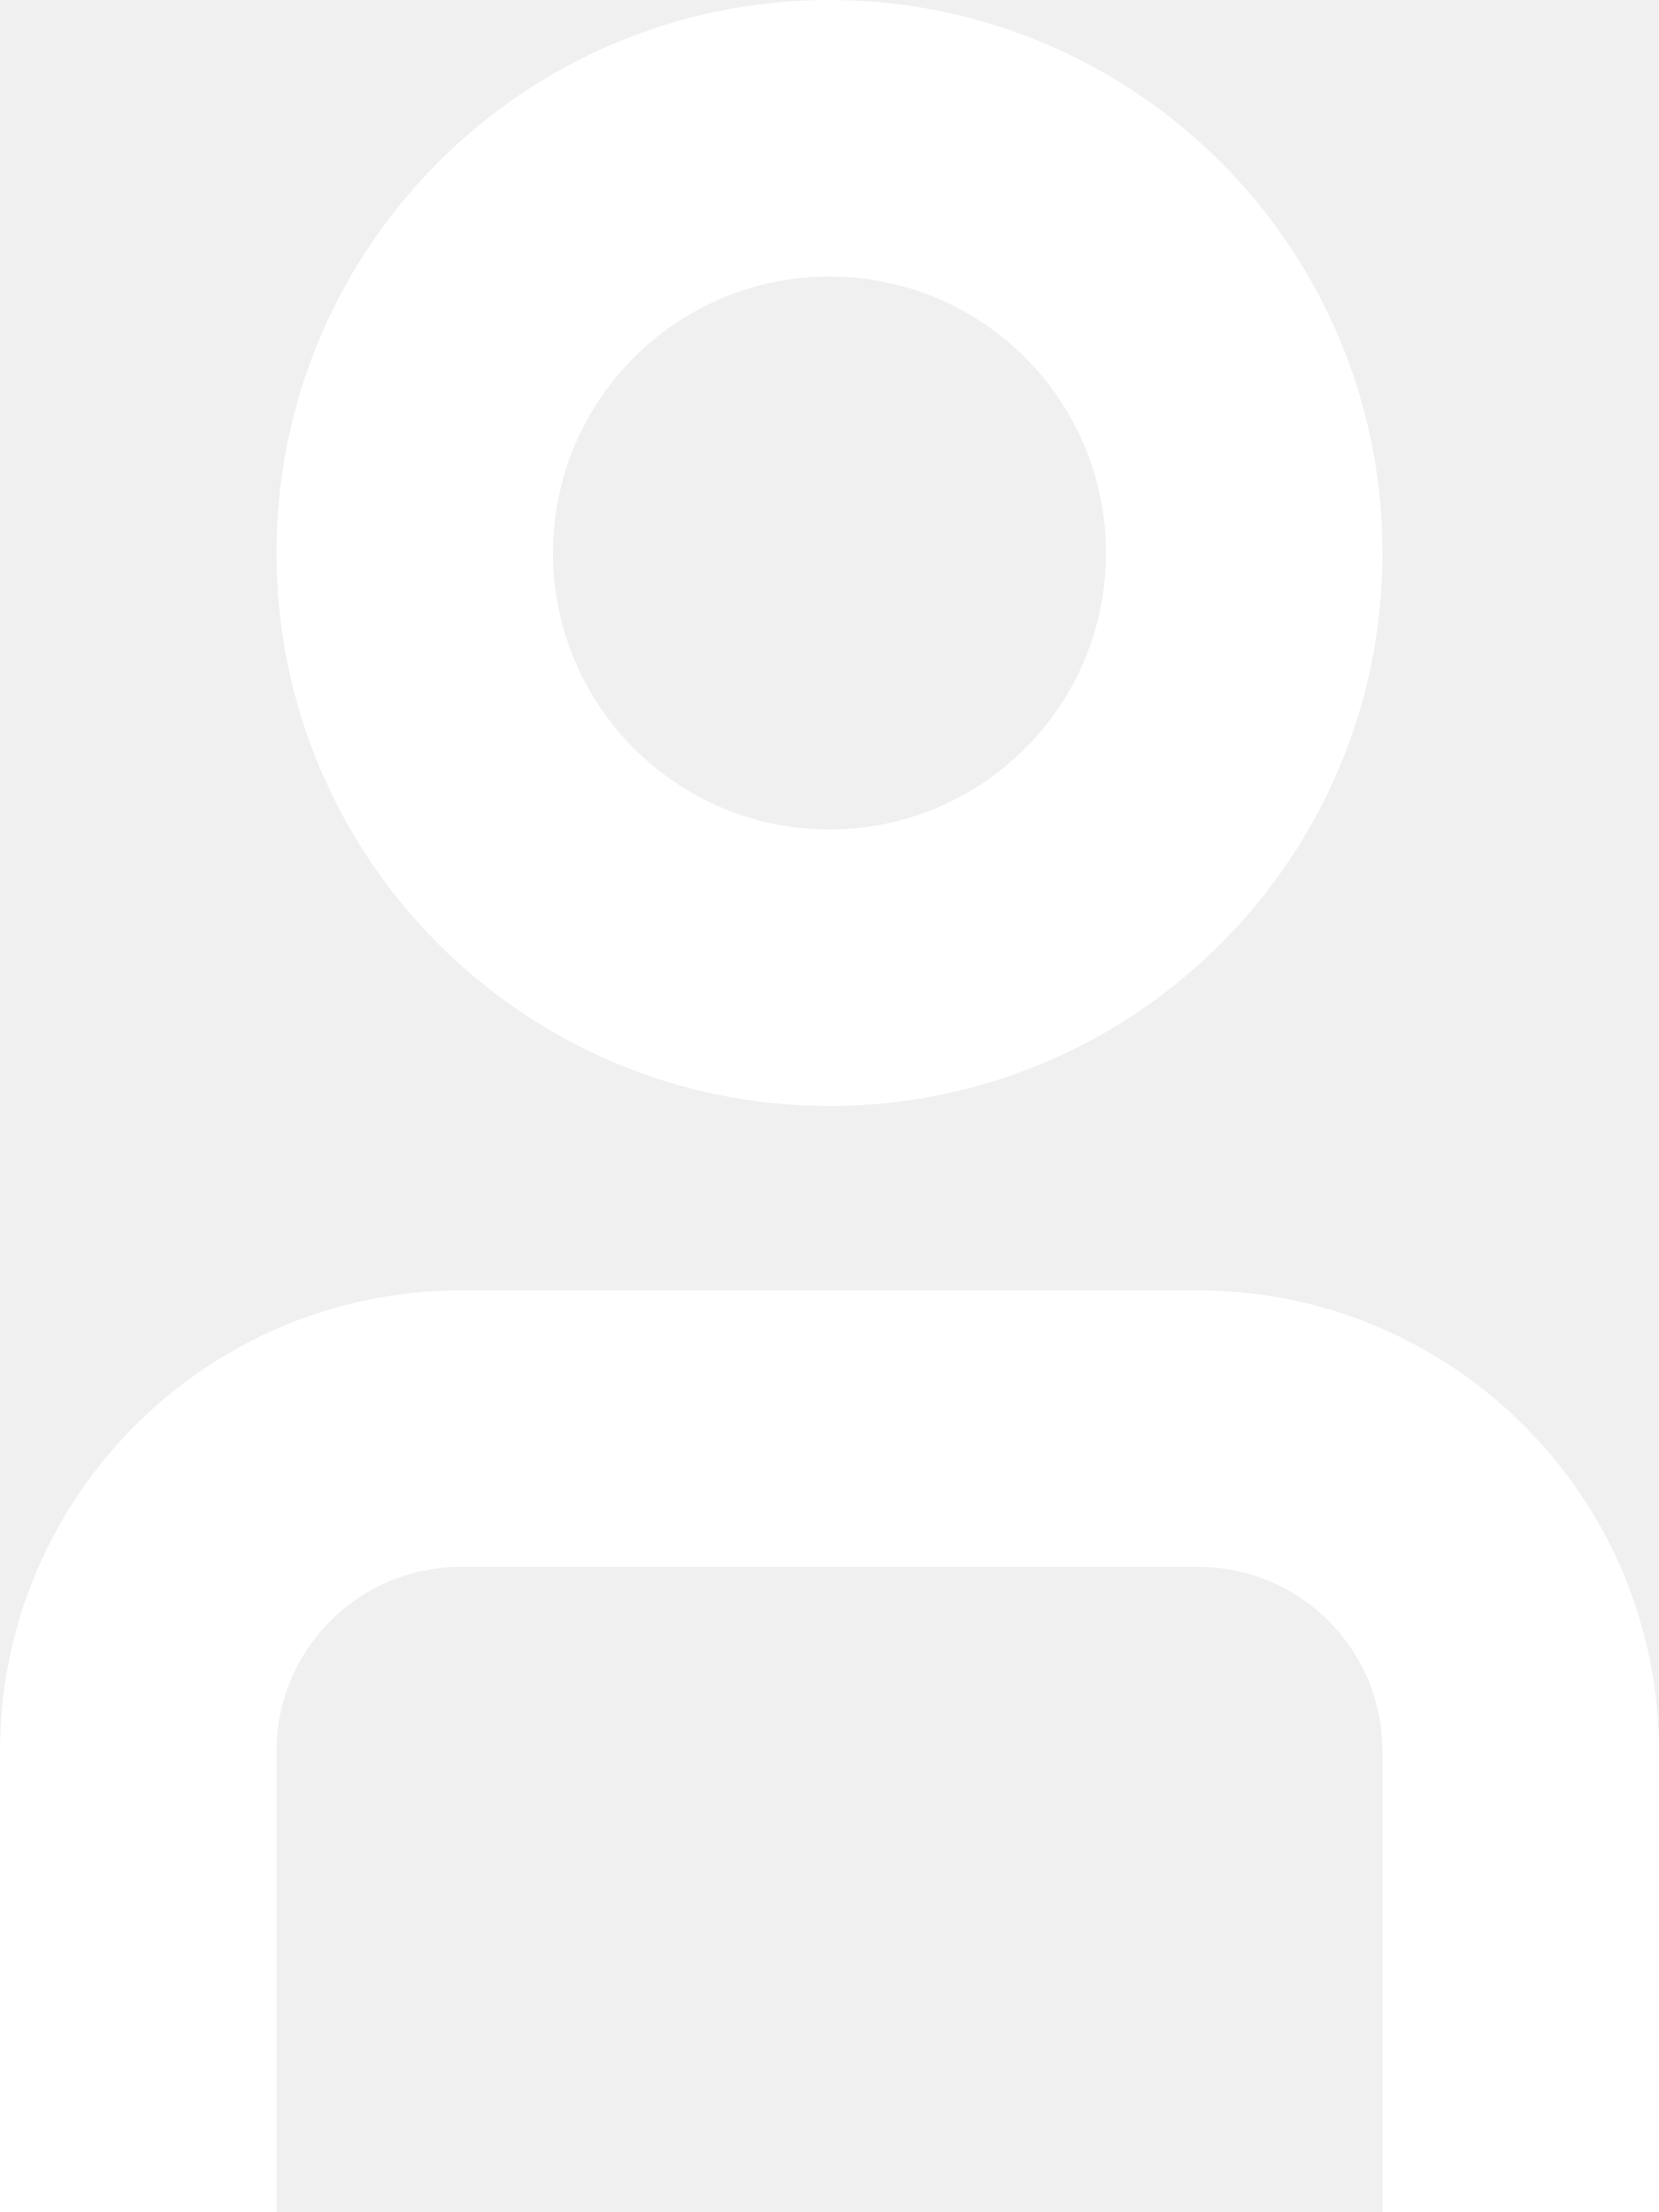
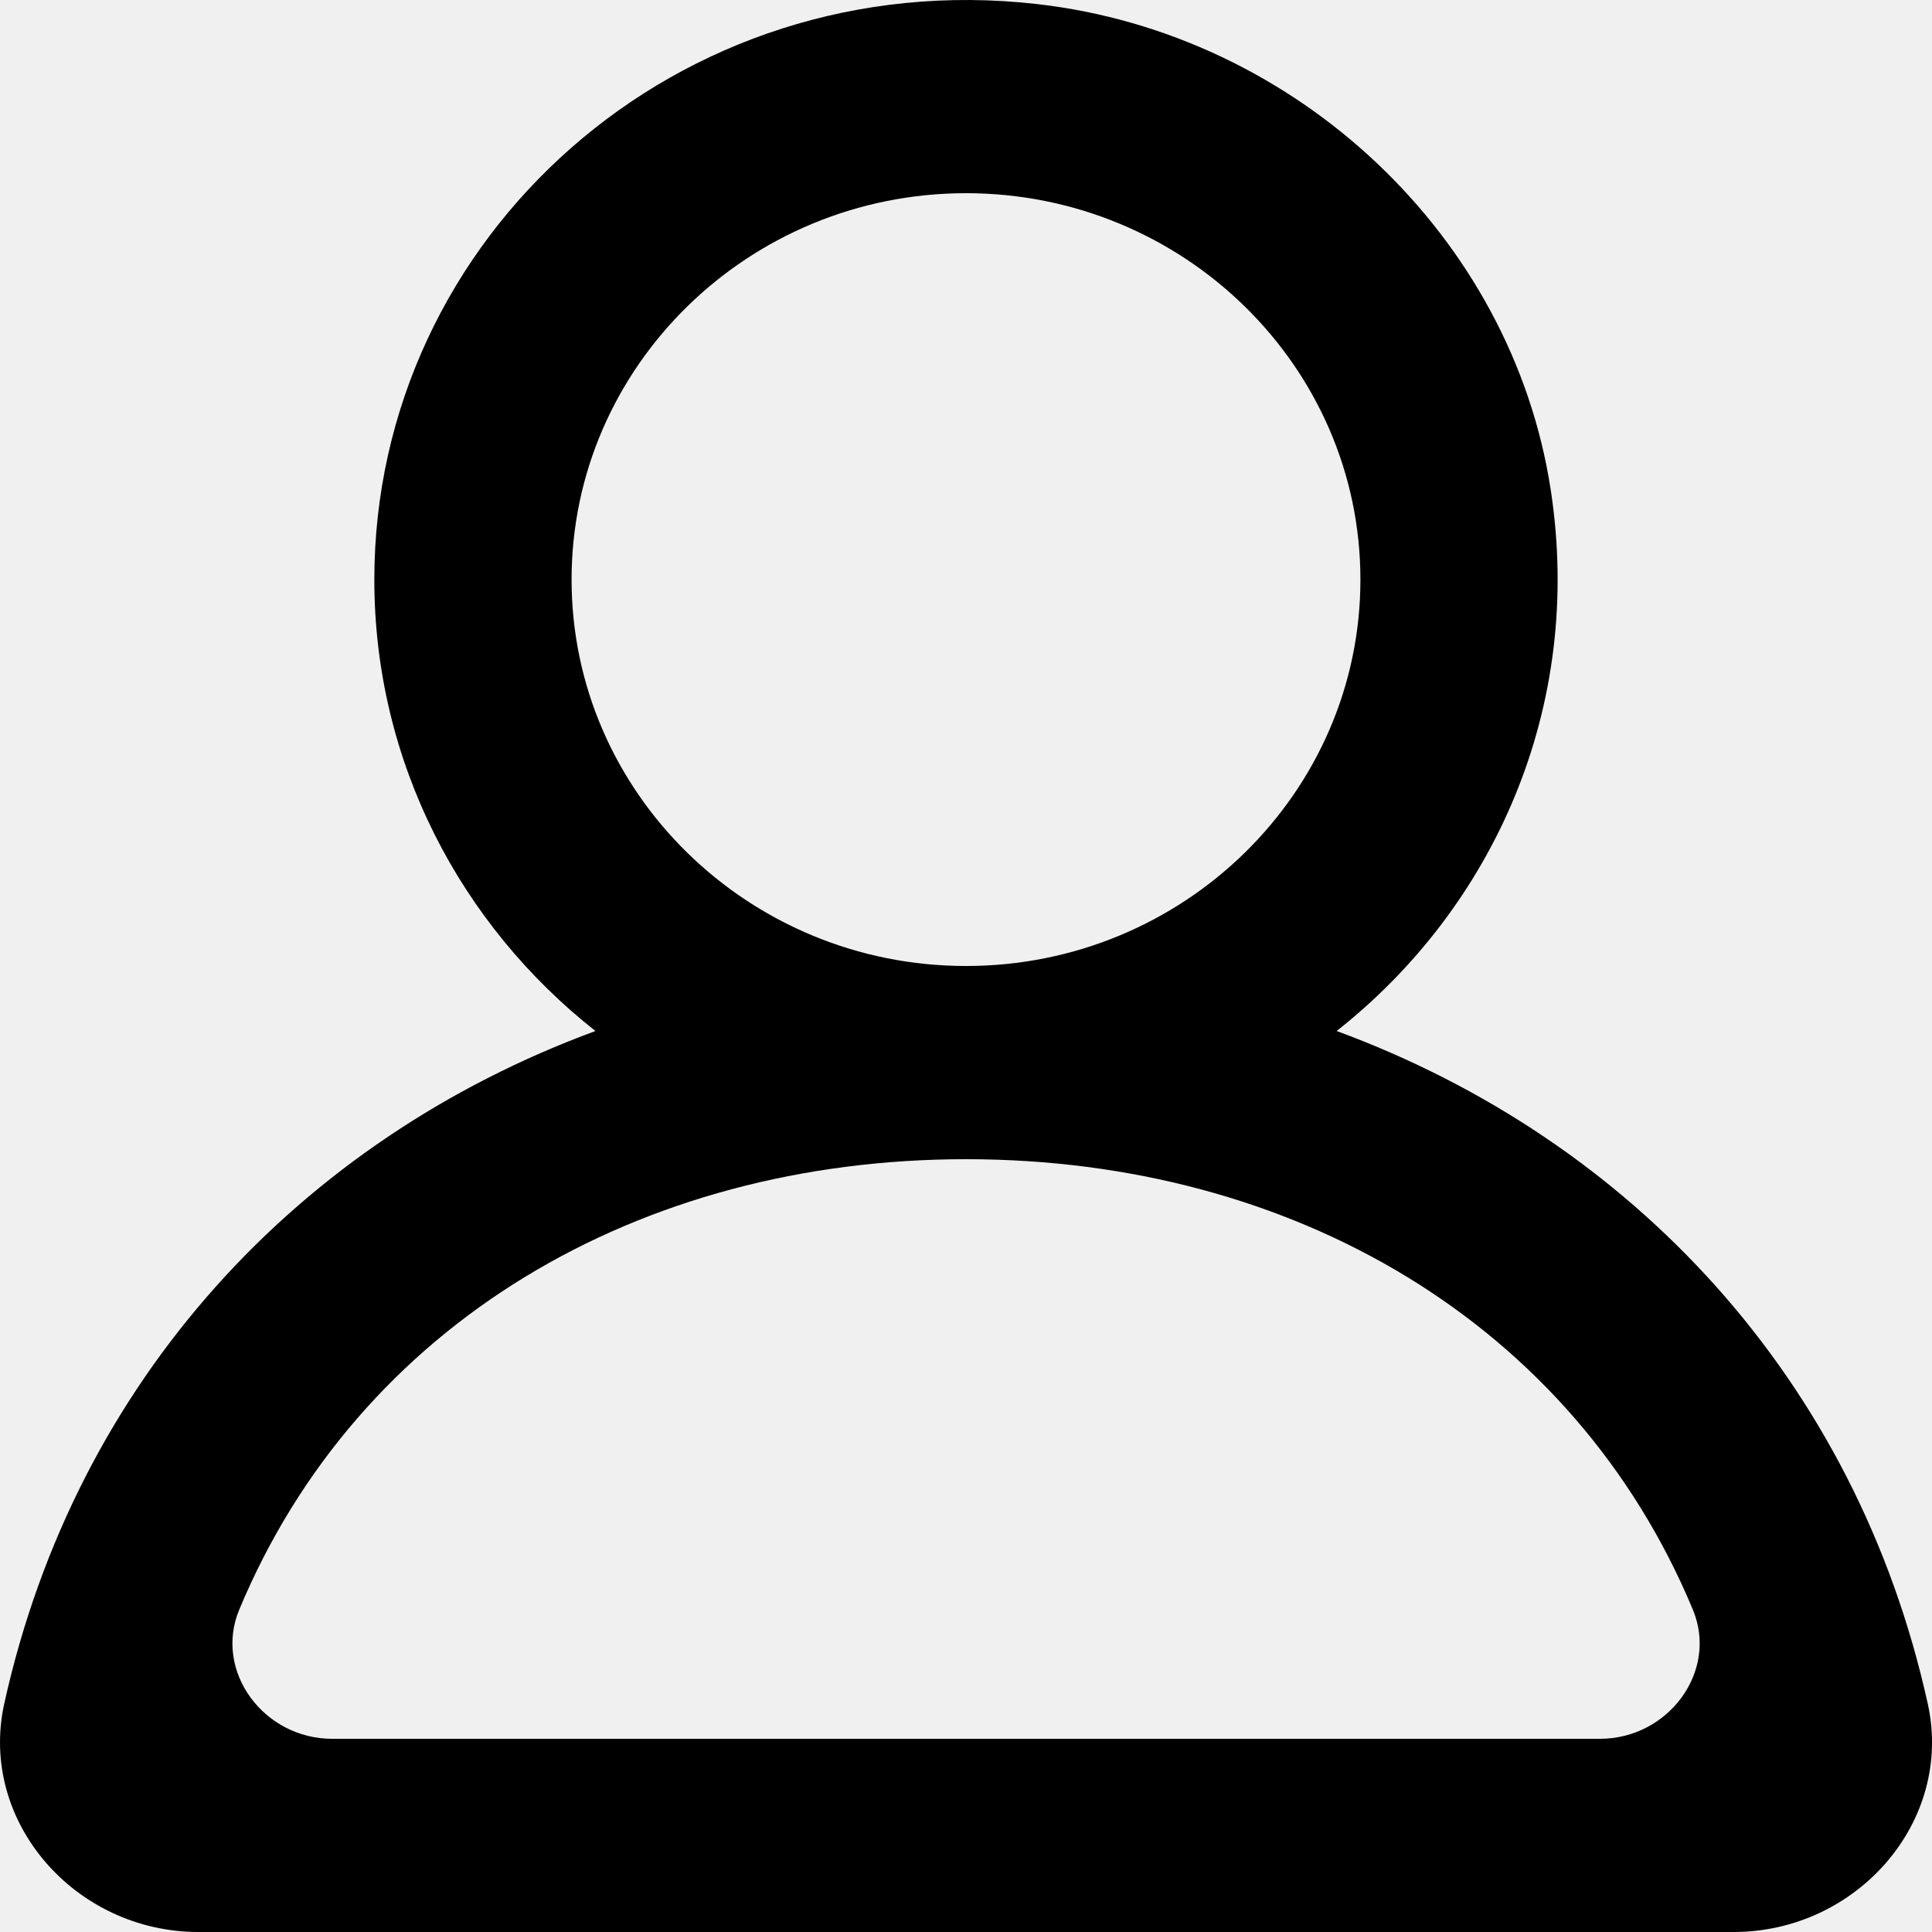
- <svg xmlns="http://www.w3.org/2000/svg" width="18" height="24" viewBox="0 0 18 24">
-   <g id="user_18_" data-name="user (18)" transform="translate(-3)">
-     <path id="Path_10" data-name="Path 10" d="M21,24H18V19a2,2,0,0,0-2-2H8a2,2,0,0,0-2,2v5H3V19a5.006,5.006,0,0,1,5-5h8a5.006,5.006,0,0,1,5,5Z" transform="translate(0 0)" fill="#fff" />
-     <path id="Path_11" data-name="Path 11" d="M12,12a6,6,0,1,1,6-6A6,6,0,0,1,12,12Zm0-9a3,3,0,1,0,3,3A3,3,0,0,0,12,3Z" fill="#fff" />
+ <svg xmlns="http://www.w3.org/2000/svg" width="800px" height="800px" viewBox="0 0 20 20" version="1.1">
+   <defs>
+ 
+ </defs>
+   <g id="Page-1" stroke="none" stroke-width="1" fill="none" fill-rule="evenodd">
+     <g id="Dribbble-Light-Preview" transform="translate(-140, -2159)" fill="#000000">
+       <g id="icons" transform="translate(56, 160)">
+         <path d="M100.563,2017 L87.438,2017 C86.732,2017 86.21,2016.303 86.477,2015.662 C87.713,2012.698 90.617,2011 94,2011 C97.384,2011 100.288,2012.698 101.524,2015.662 C101.791,2016.303 101.269,2017 100.563,2017 M89.917,2005 C89.917,2002.794 91.749,2001 94,2001 C96.252,2001 98.083,2002.794 98.083,2005 C98.083,2007.206 96.252,2009 94,2009 C91.749,2009 89.917,2007.206 89.917,2005 M103.956,2016.636 C103.214,2013.277 100.892,2010.798 97.837,2009.673 C99.456,2008.396 100.4,2006.331 100.053,2004.07 C99.651,2001.447 97.424,1999.348 94.735,1999.042 C91.023,1998.619 87.875,2001.449 87.875,2005 C87.875,2006.89 88.769,2008.574 90.164,2009.673 C87.107,2010.798 84.787,2013.277 84.044,2016.636 C83.775,2017.857 84.779,2019 86.054,2019 L101.946,2019 C103.222,2019 104.226,2017.857 103.956,2016.636" id="profile_round-[#1342]">
+ 
+ </path>
+       </g>
+     </g>
  </g>
</svg>
